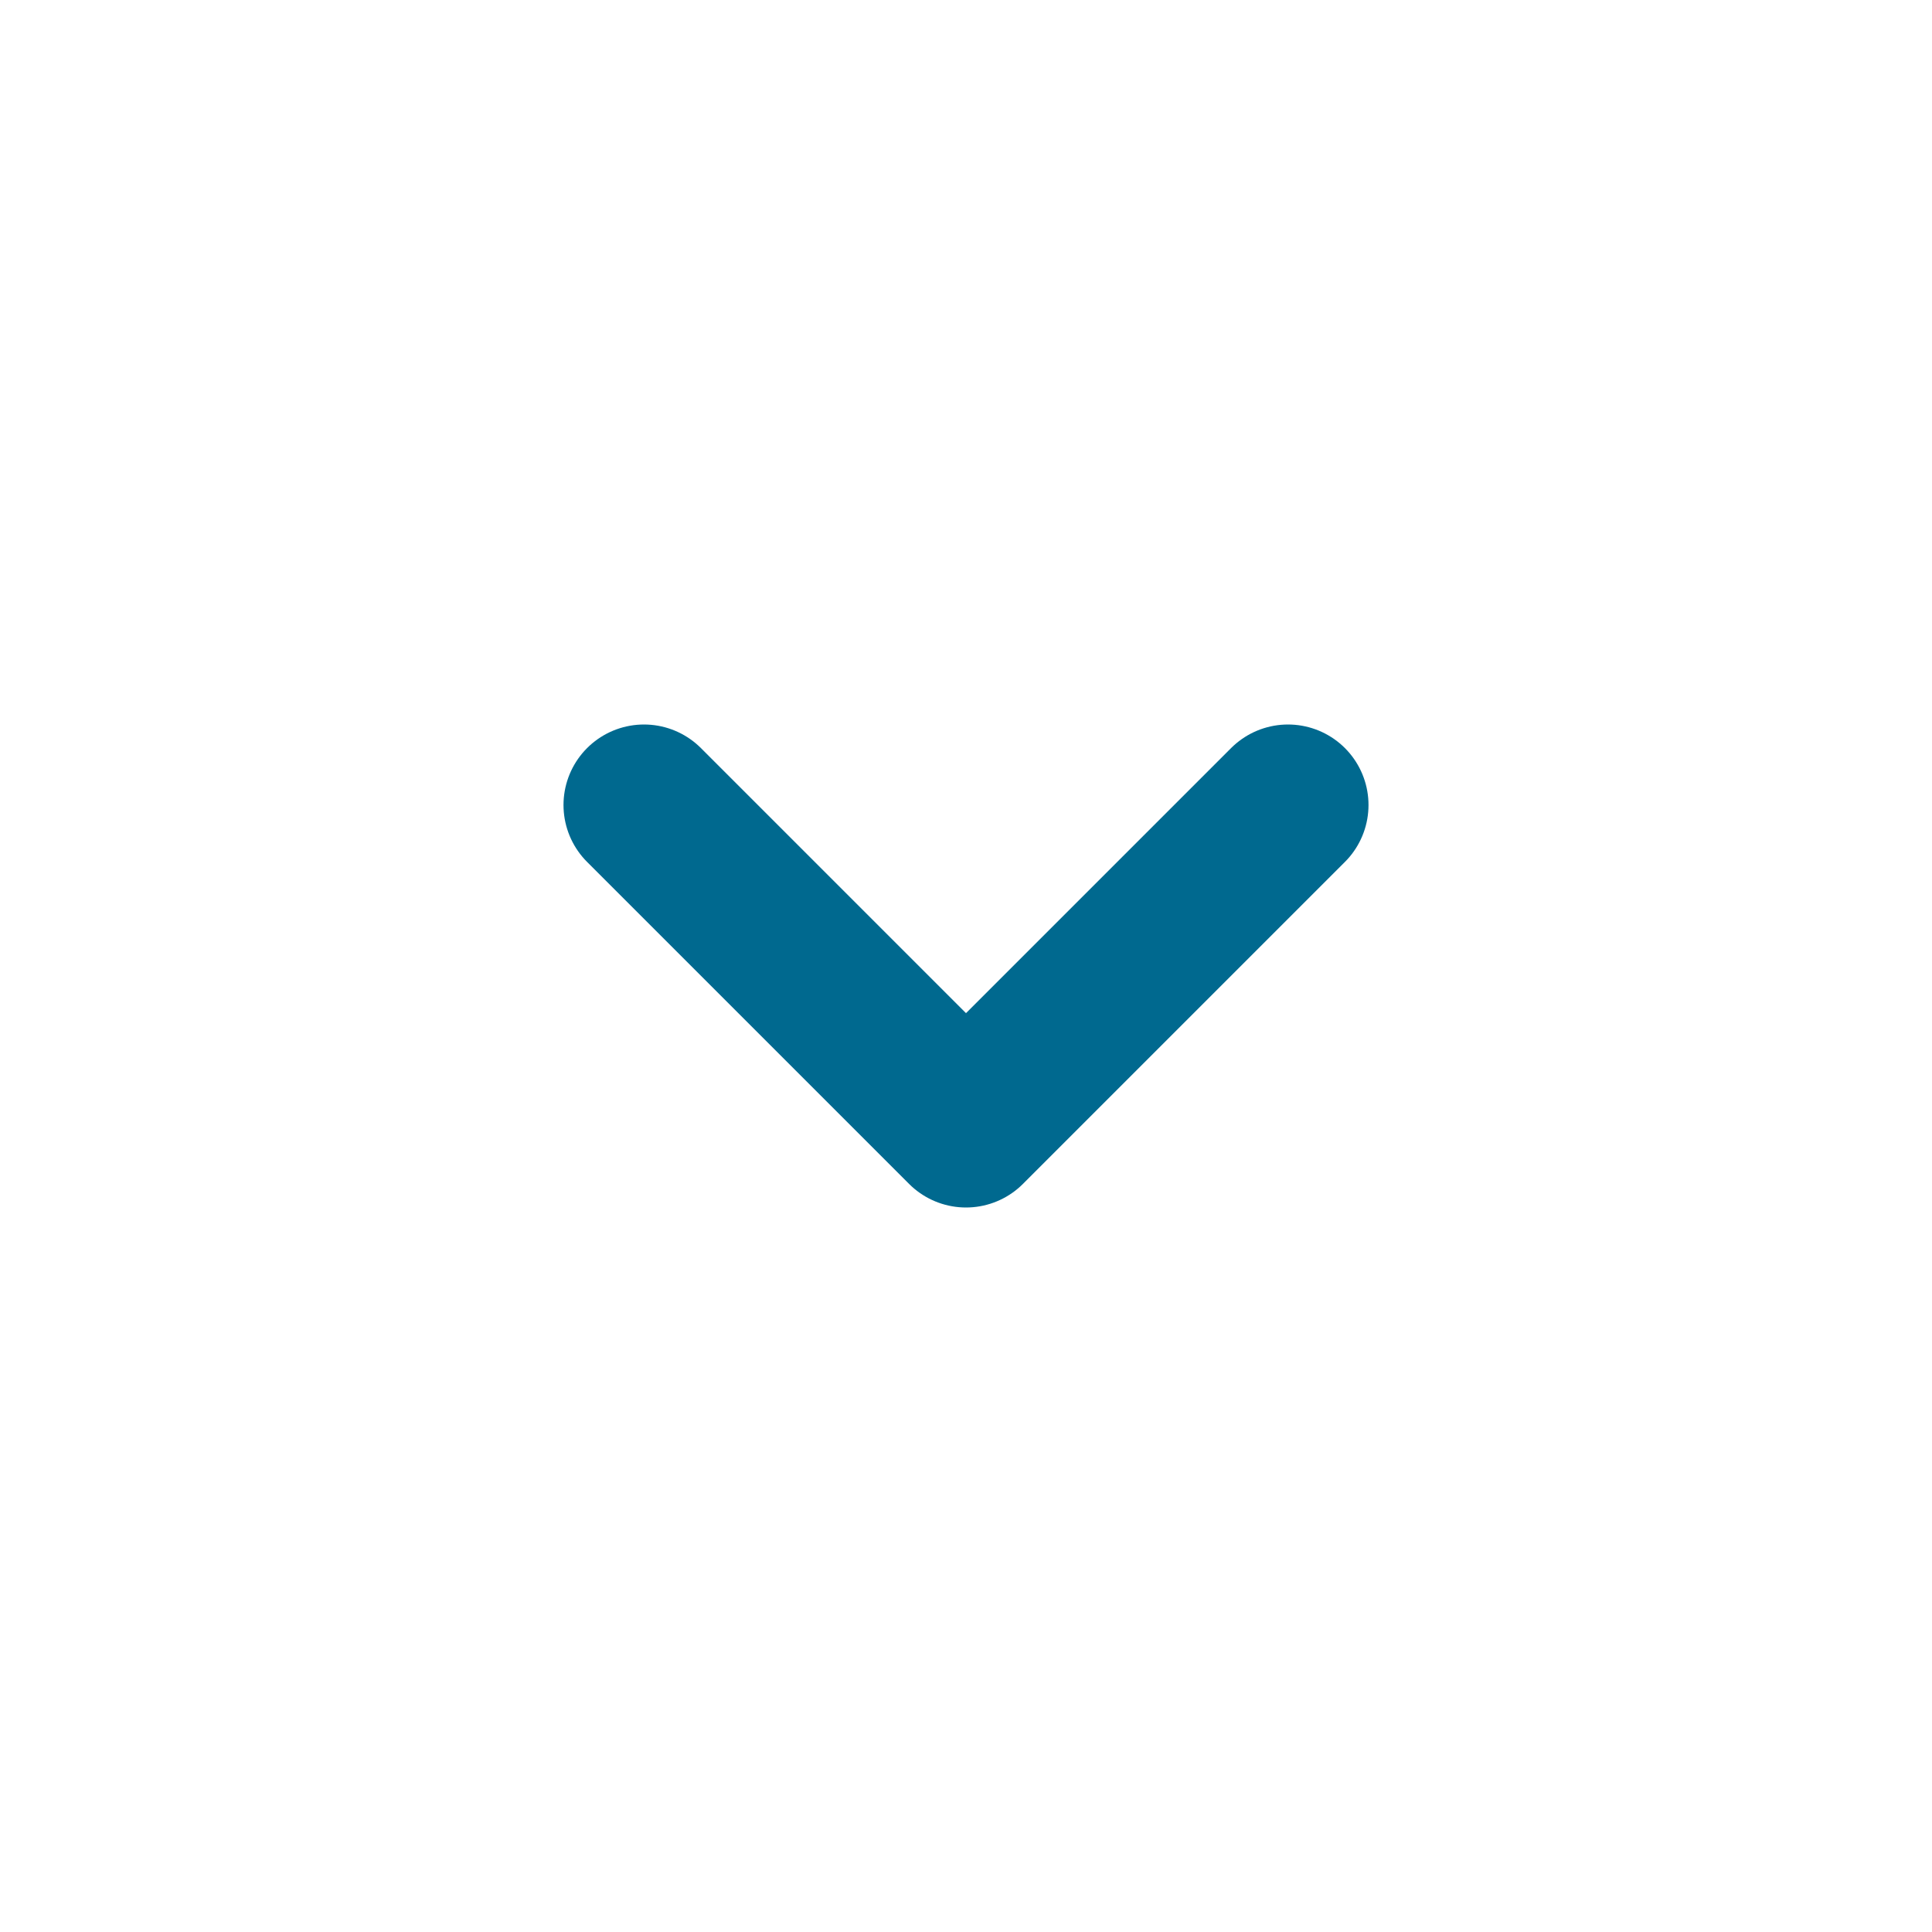
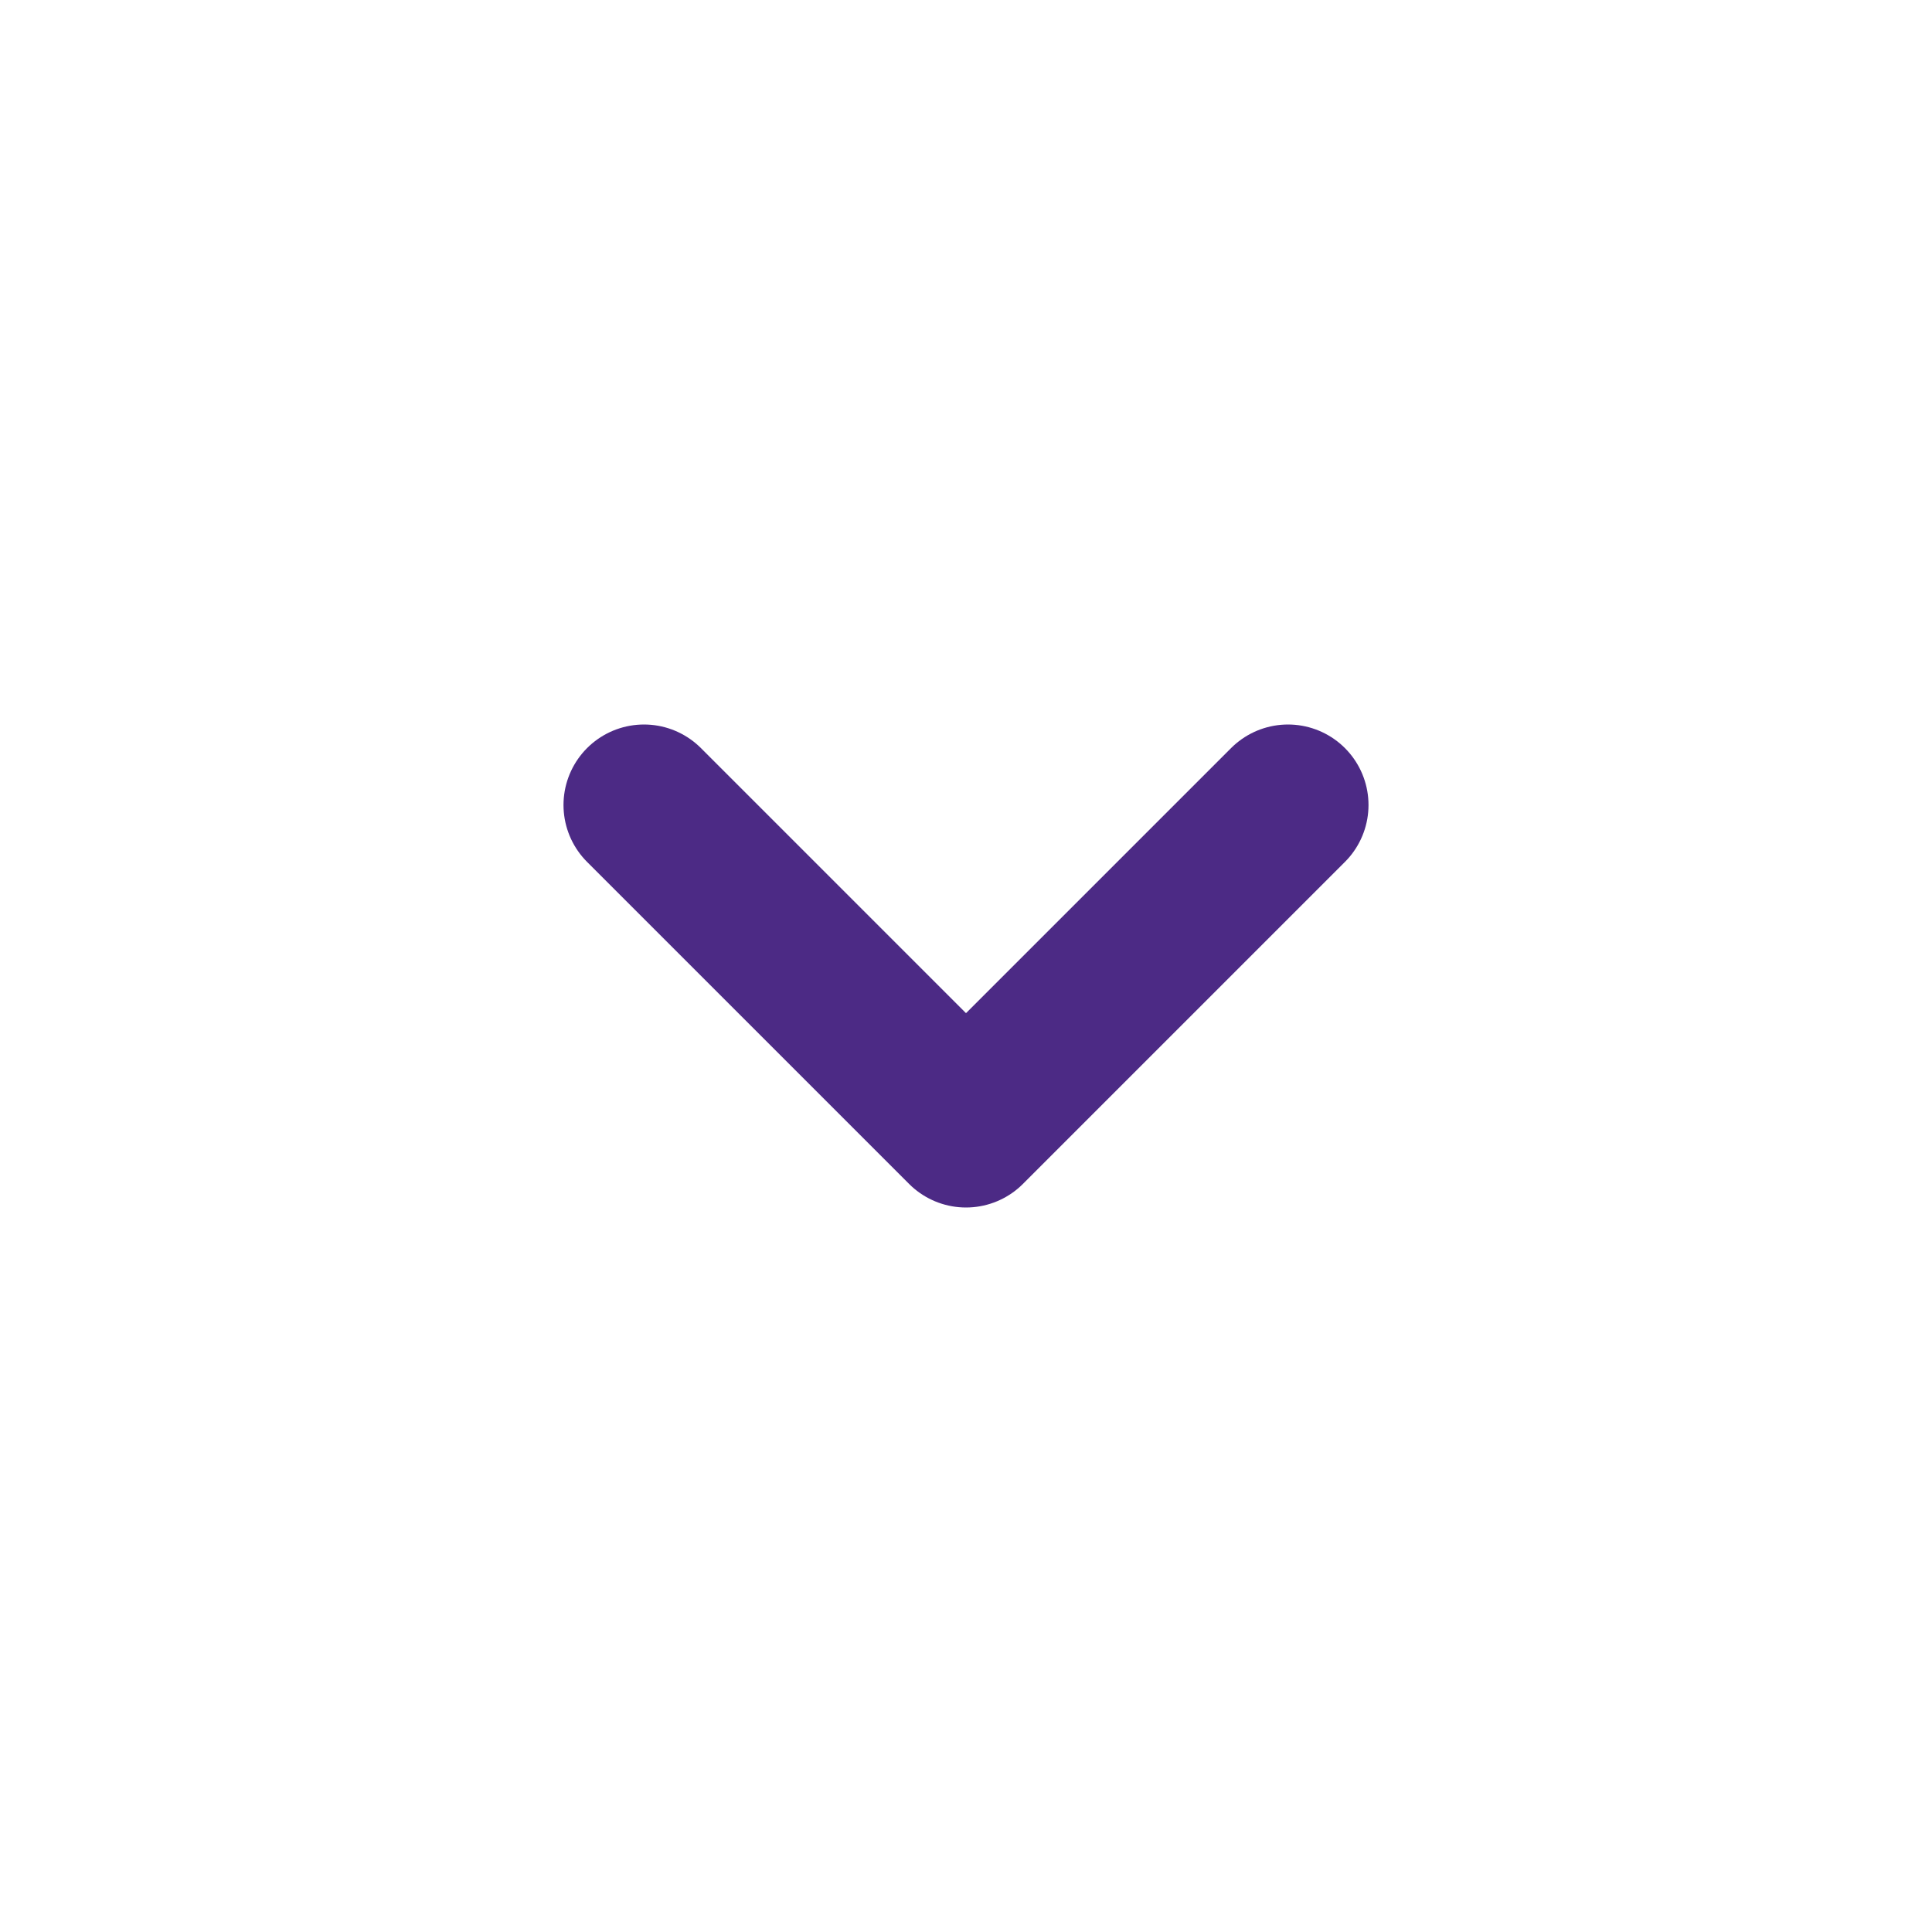
<svg xmlns="http://www.w3.org/2000/svg" width="24" height="24" viewBox="0 0 24 24">
  <g fill="none" fill-rule="evenodd">
    <rect width="24" height="24" />
-     <polyline stroke="#00698f" stroke-linecap="round" stroke-linejoin="round" stroke-width="2" points="8 10 12 14 16 10" />
+     <polyline stroke="#4C2A85" stroke-linecap="round" stroke-linejoin="round" stroke-width="2" points="8 10 12 14 16 10" />
  </g>
</svg>
